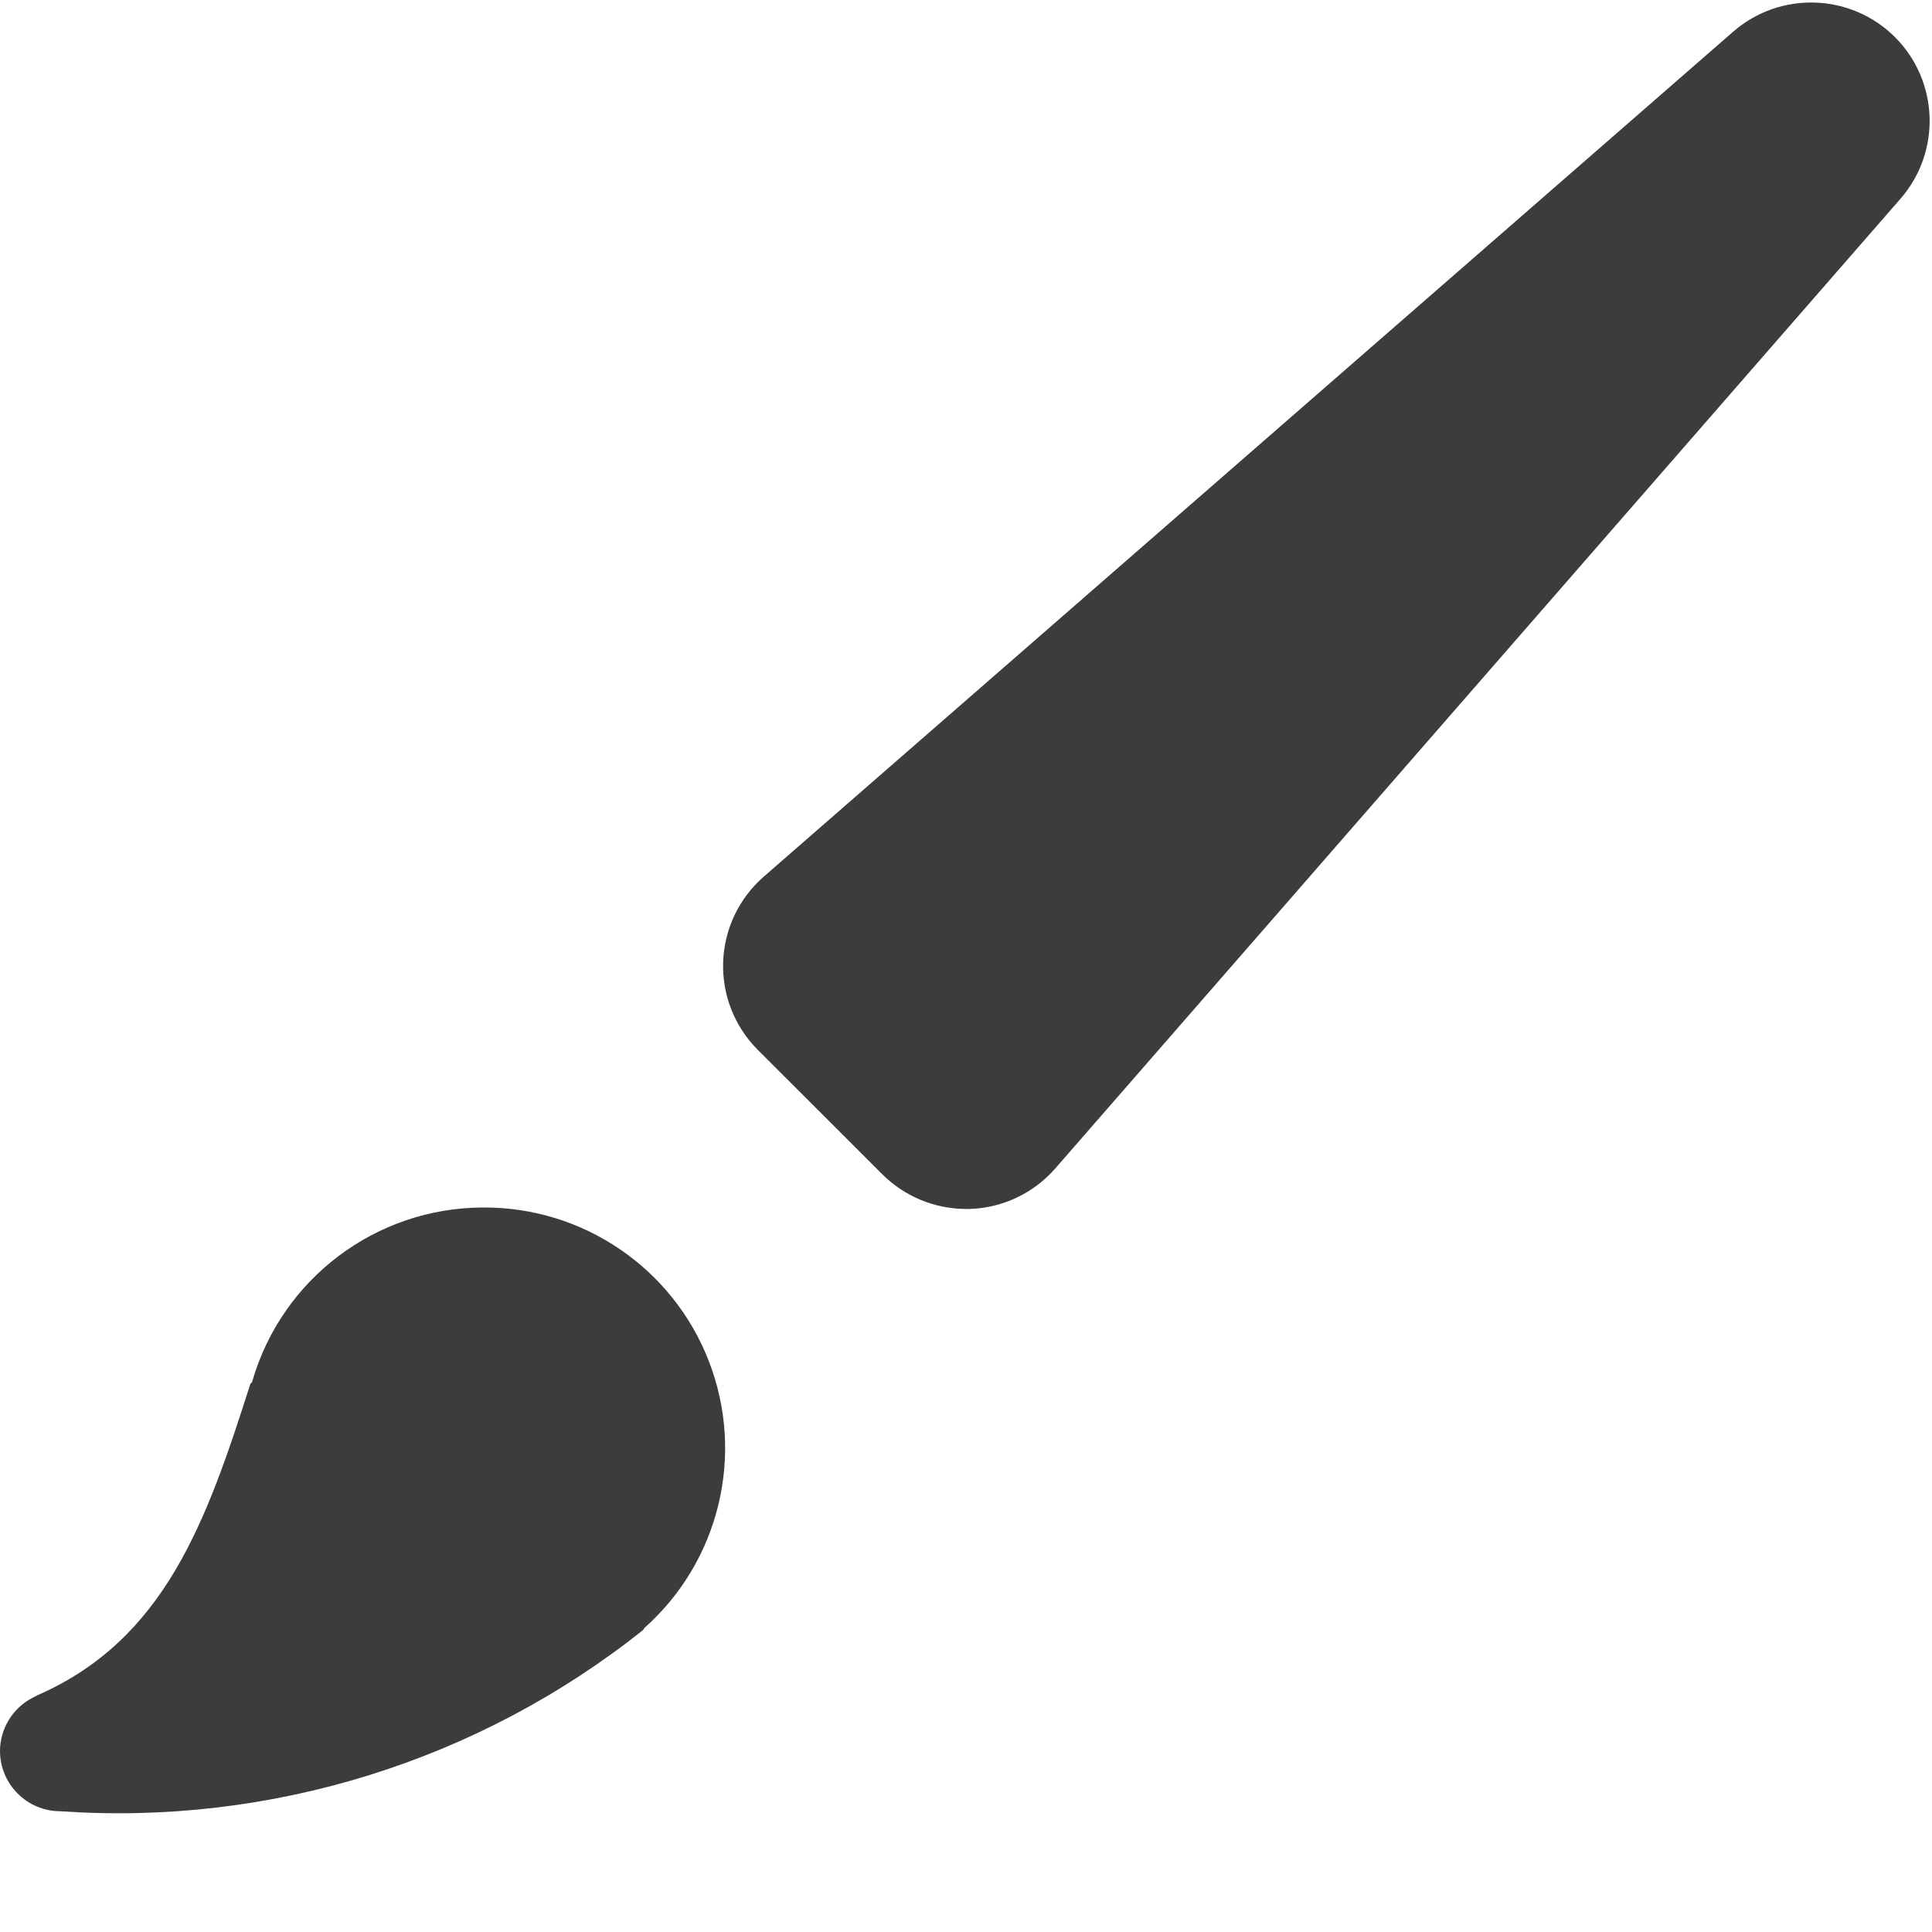
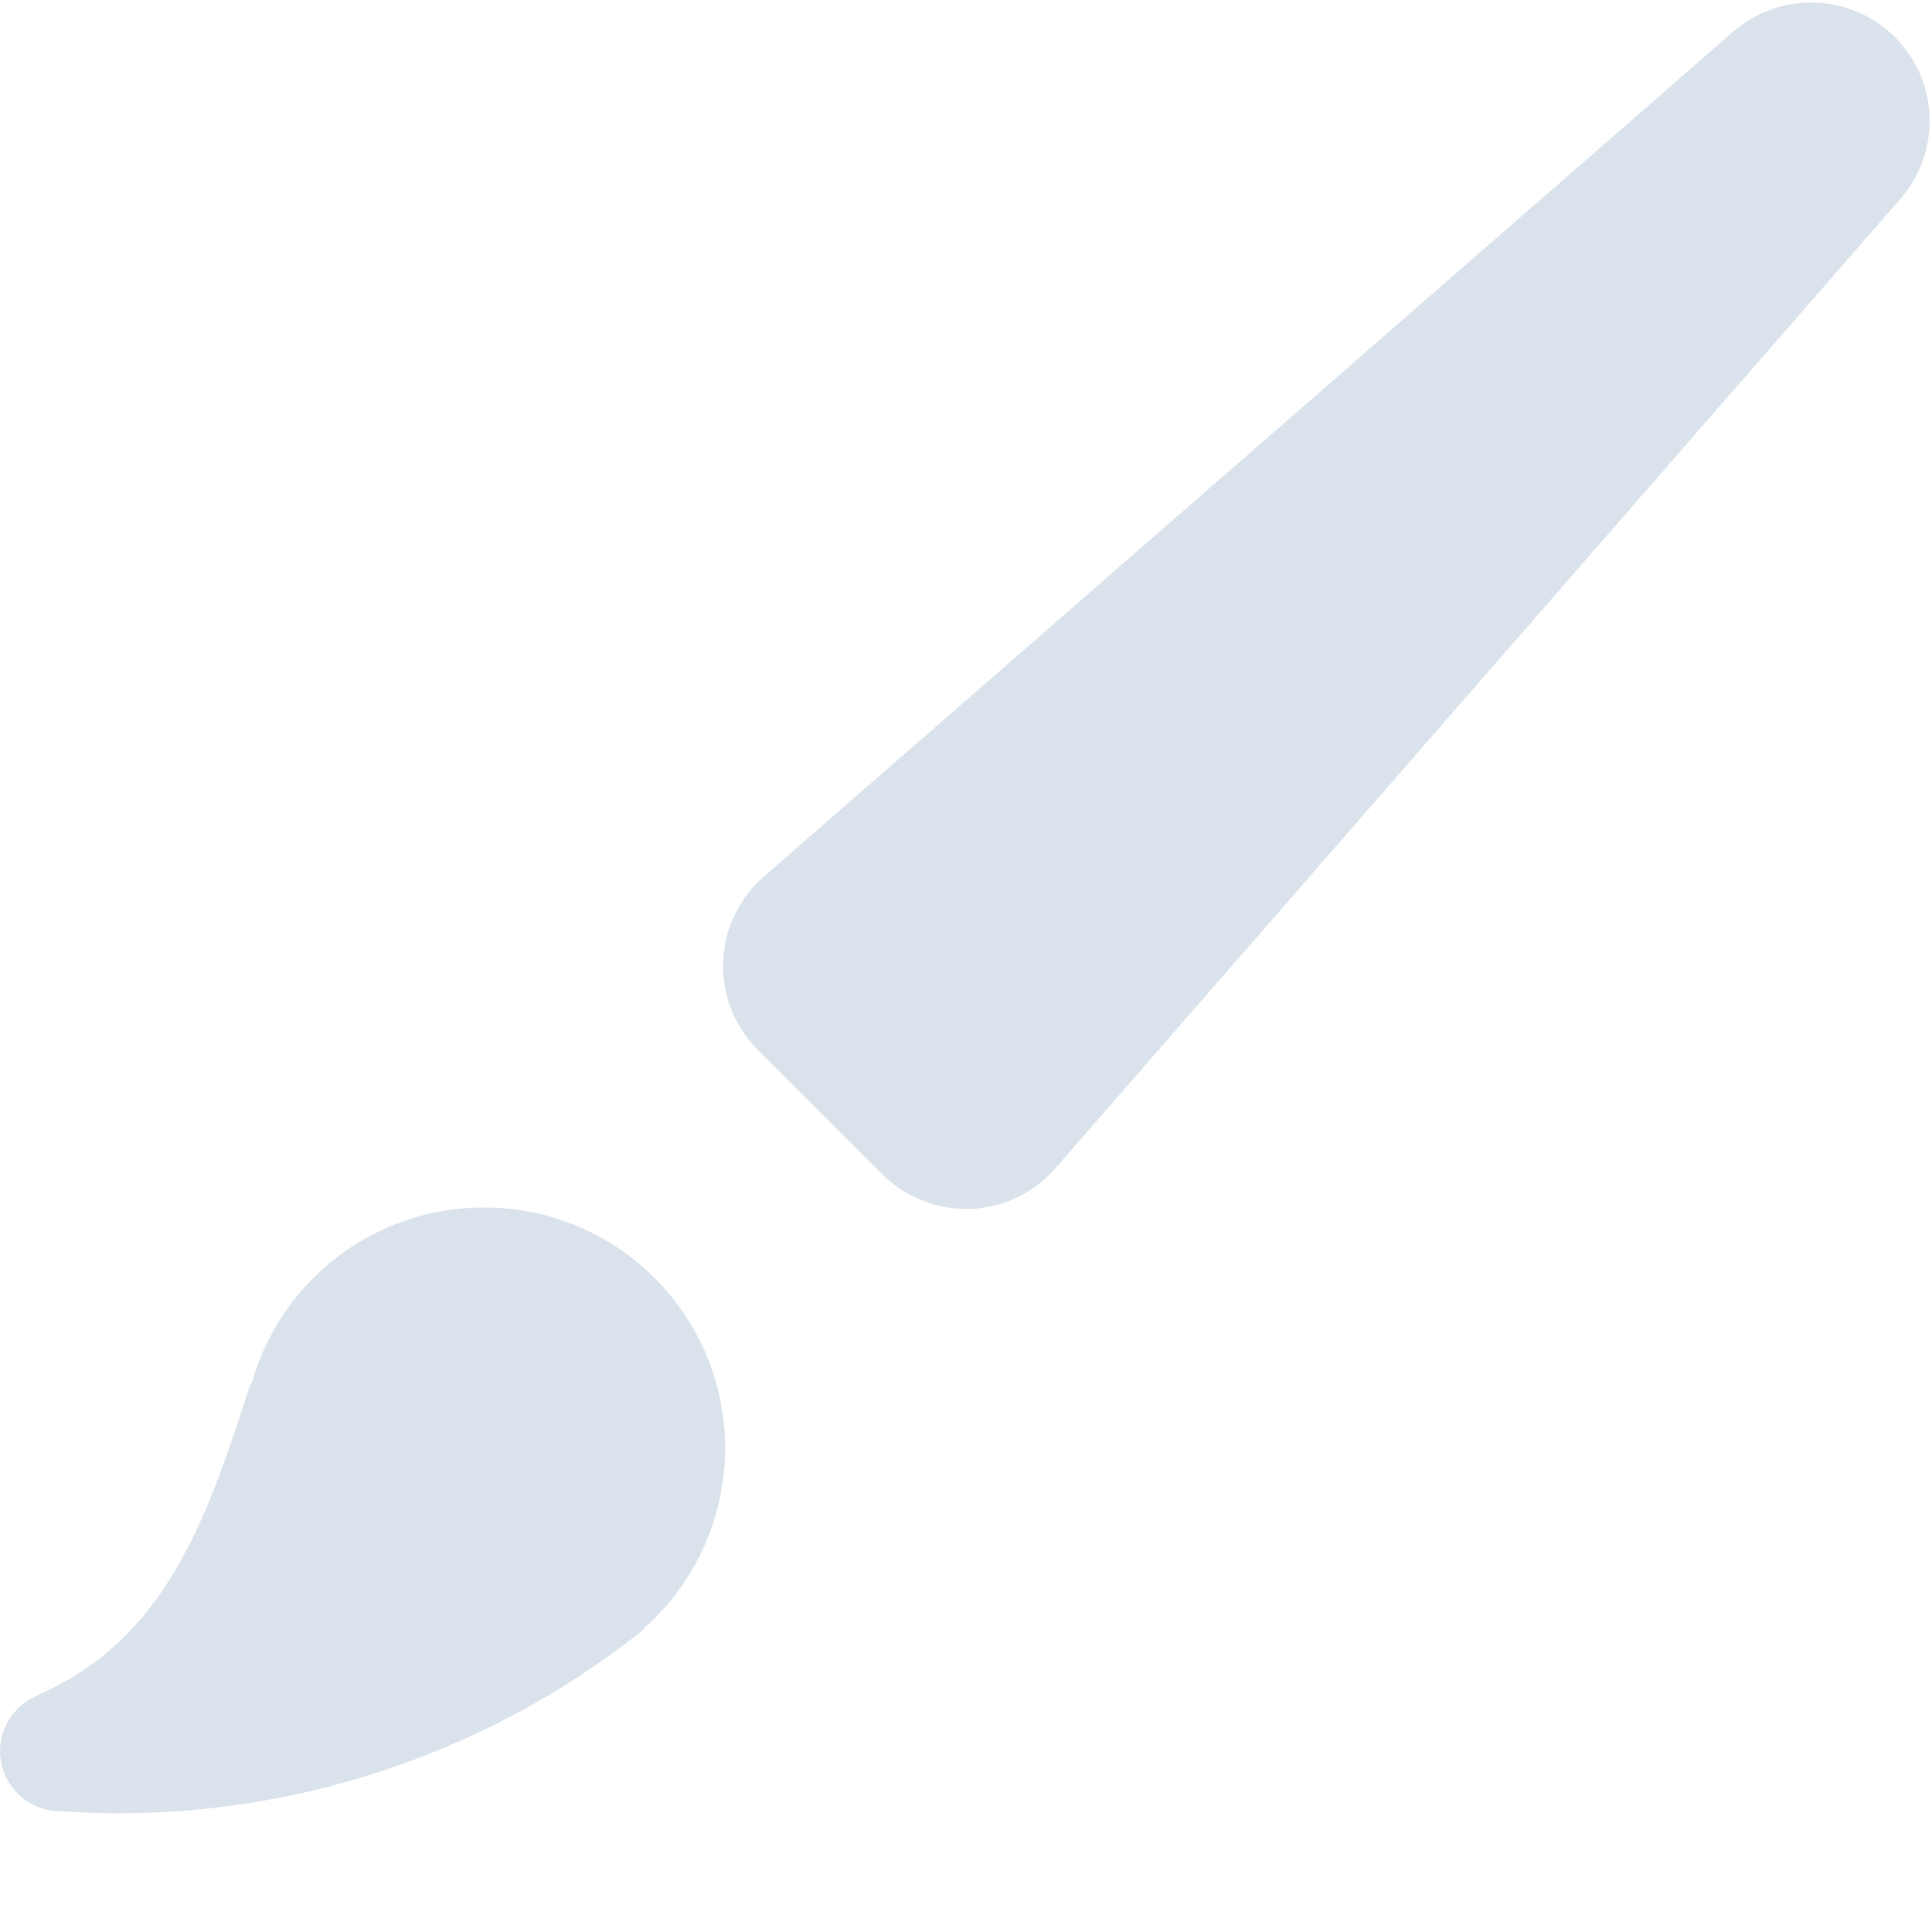
<svg xmlns="http://www.w3.org/2000/svg" width="16" height="16" viewBox="0 0 16 16">
-   <path fill="rgba(12, 12, 13, .8)" d="M4 10a1.994 1.994 0 0 0-1.911 1.44c0 .01-.014.015-.017.025-.362 1.135-.705 2.11-1.759 2.573l-.023.012-.024.012A.5.5 0 0 0 0 14.5a.5.5 0 0 0 .5.5 6.974 6.974 0 0 0 4.825-1.5c.006-.006.007-.013.013-.019A1.993 1.993 0 0 0 4 10zM15.693.307a.984.984 0 0 0-1.338-.046l-8.031 7a.982.982 0 0 0-.049 1.433l1.032 1.031a.983.983 0 0 0 .693.287h.033a.982.982 0 0 0 .706-.335l7-8.031a.982.982 0 0 0-.046-1.339z" />
+   <path fill="#DAE3EB" d="M4 10a1.994 1.994 0 0 0-1.911 1.44c0 .01-.014.015-.017.025-.362 1.135-.705 2.11-1.759 2.573l-.023.012-.024.012A.5.5 0 0 0 0 14.5a.5.5 0 0 0 .5.5 6.974 6.974 0 0 0 4.825-1.5c.006-.006.007-.013.013-.019A1.993 1.993 0 0 0 4 10zM15.693.307a.984.984 0 0 0-1.338-.046l-8.031 7a.982.982 0 0 0-.049 1.433l1.032 1.031a.983.983 0 0 0 .693.287h.033a.982.982 0 0 0 .706-.335l7-8.031a.982.982 0 0 0-.046-1.339z" />
</svg>
